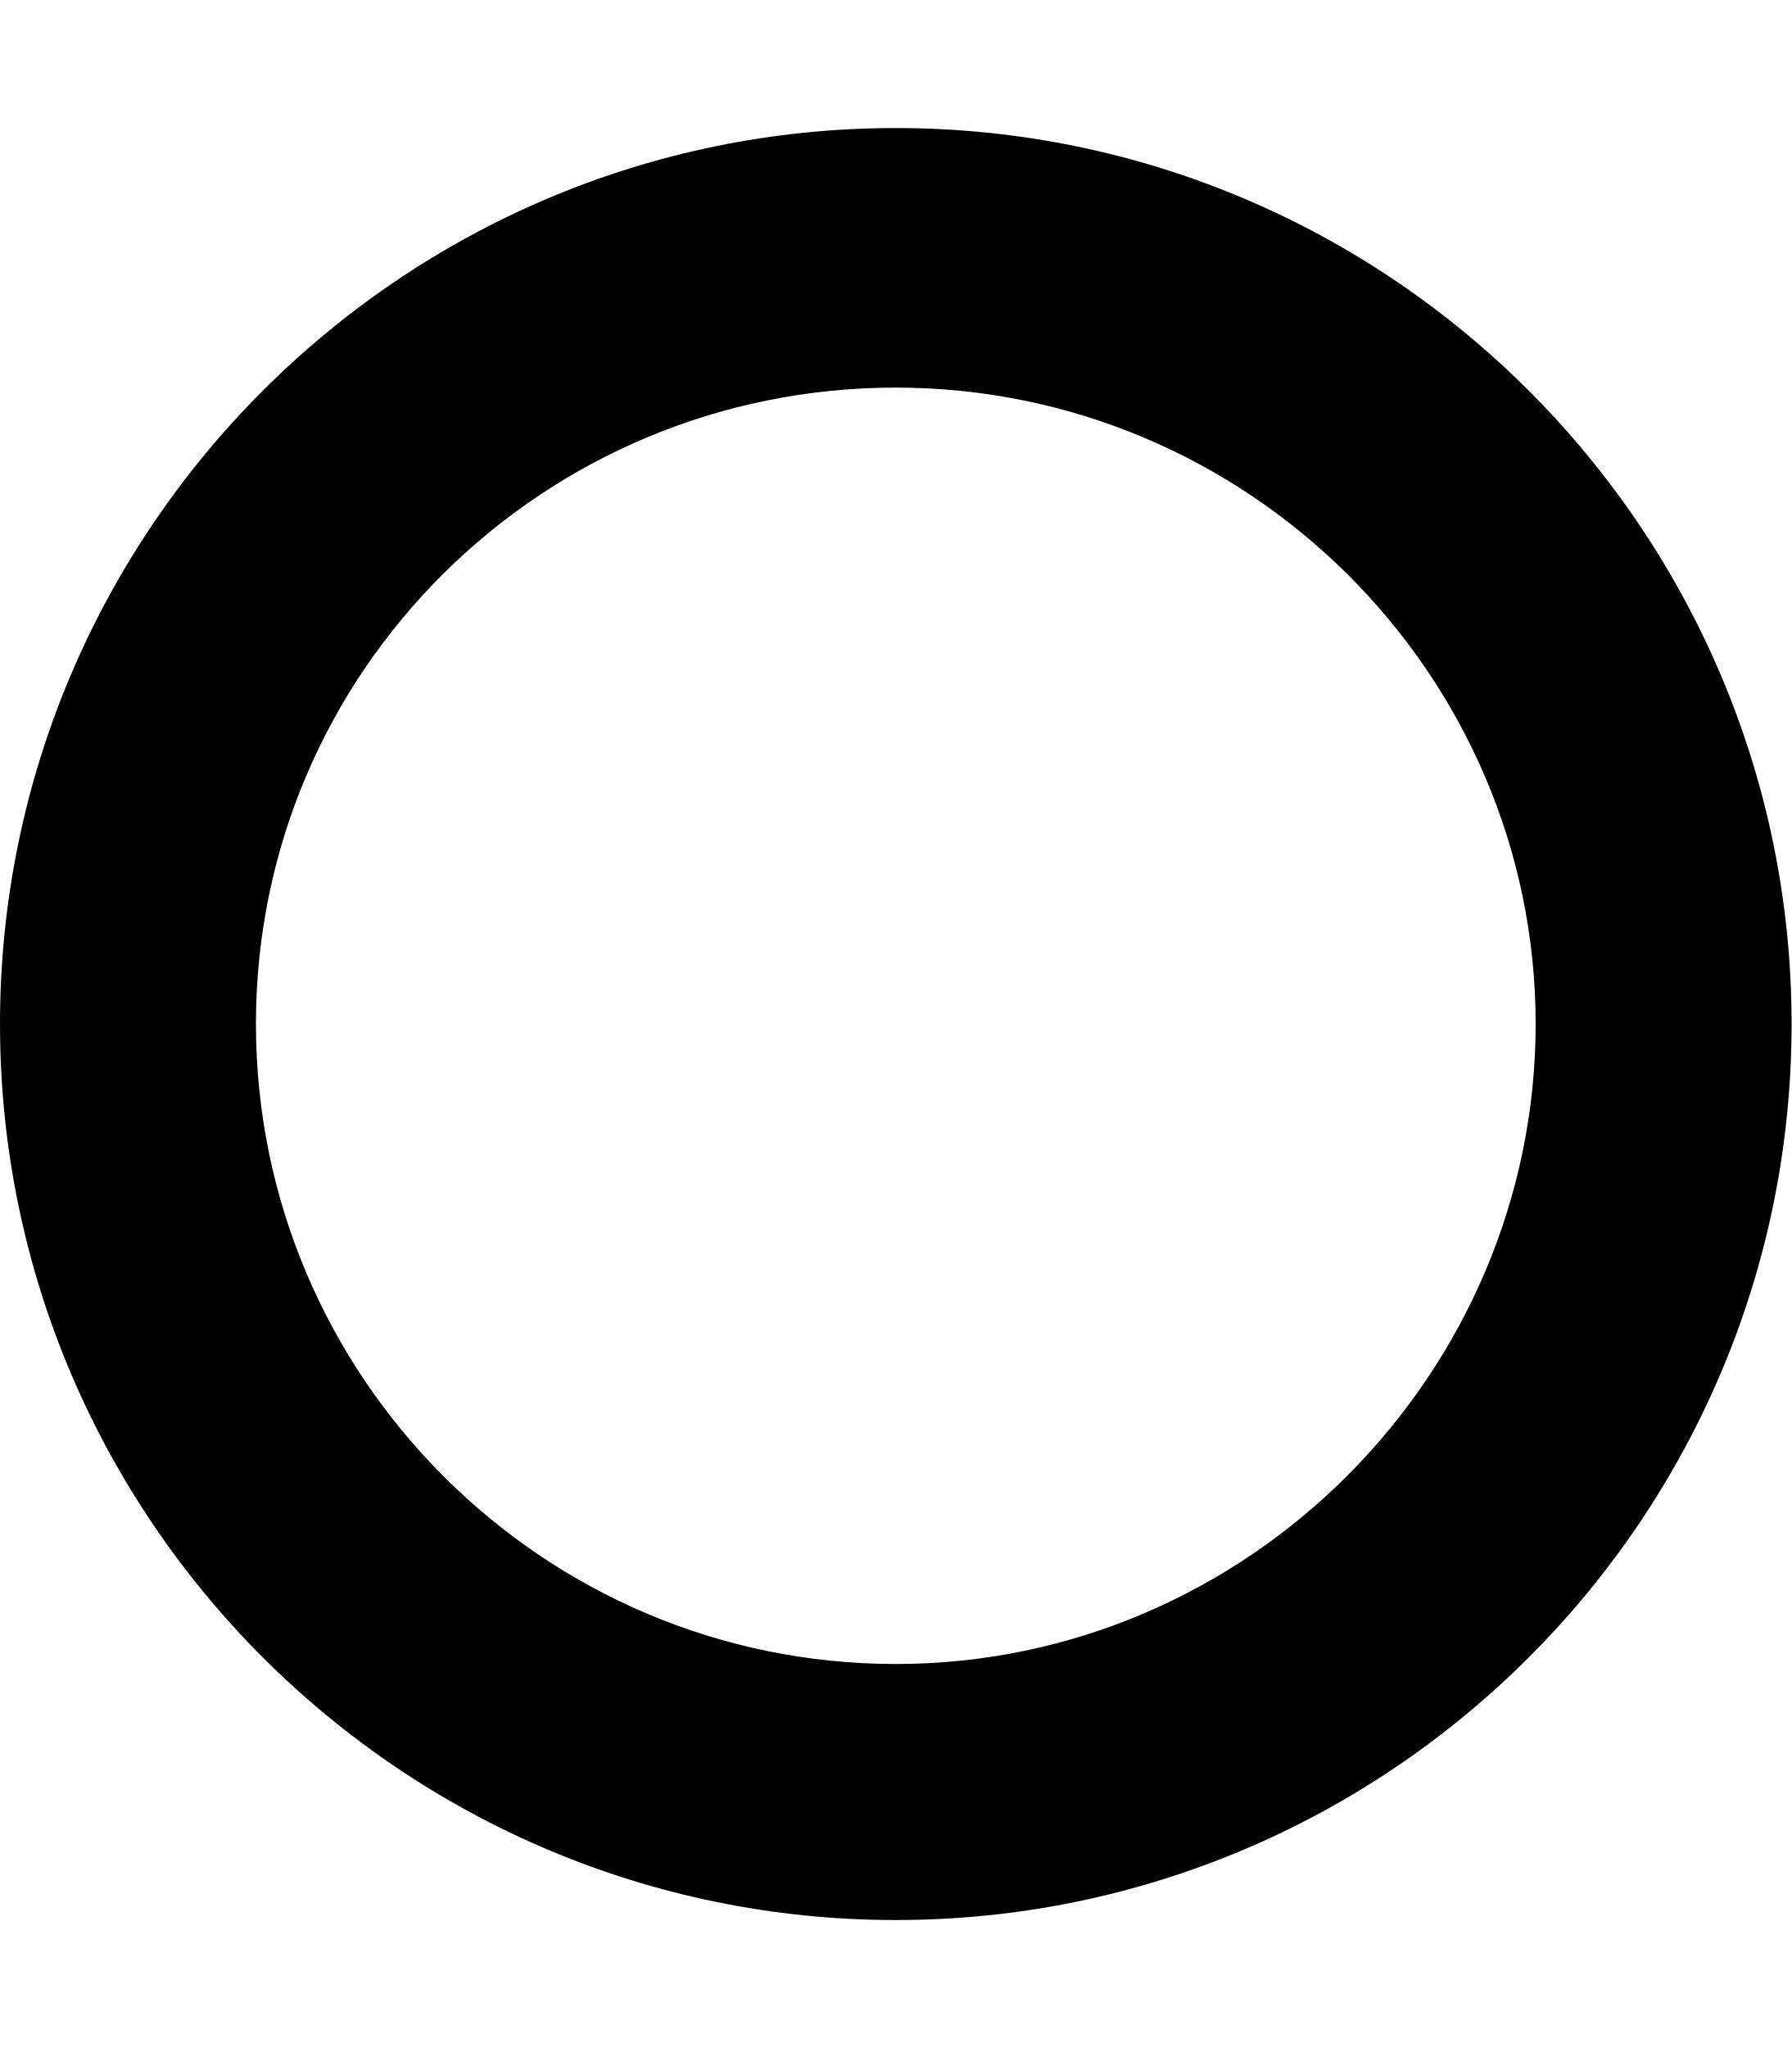
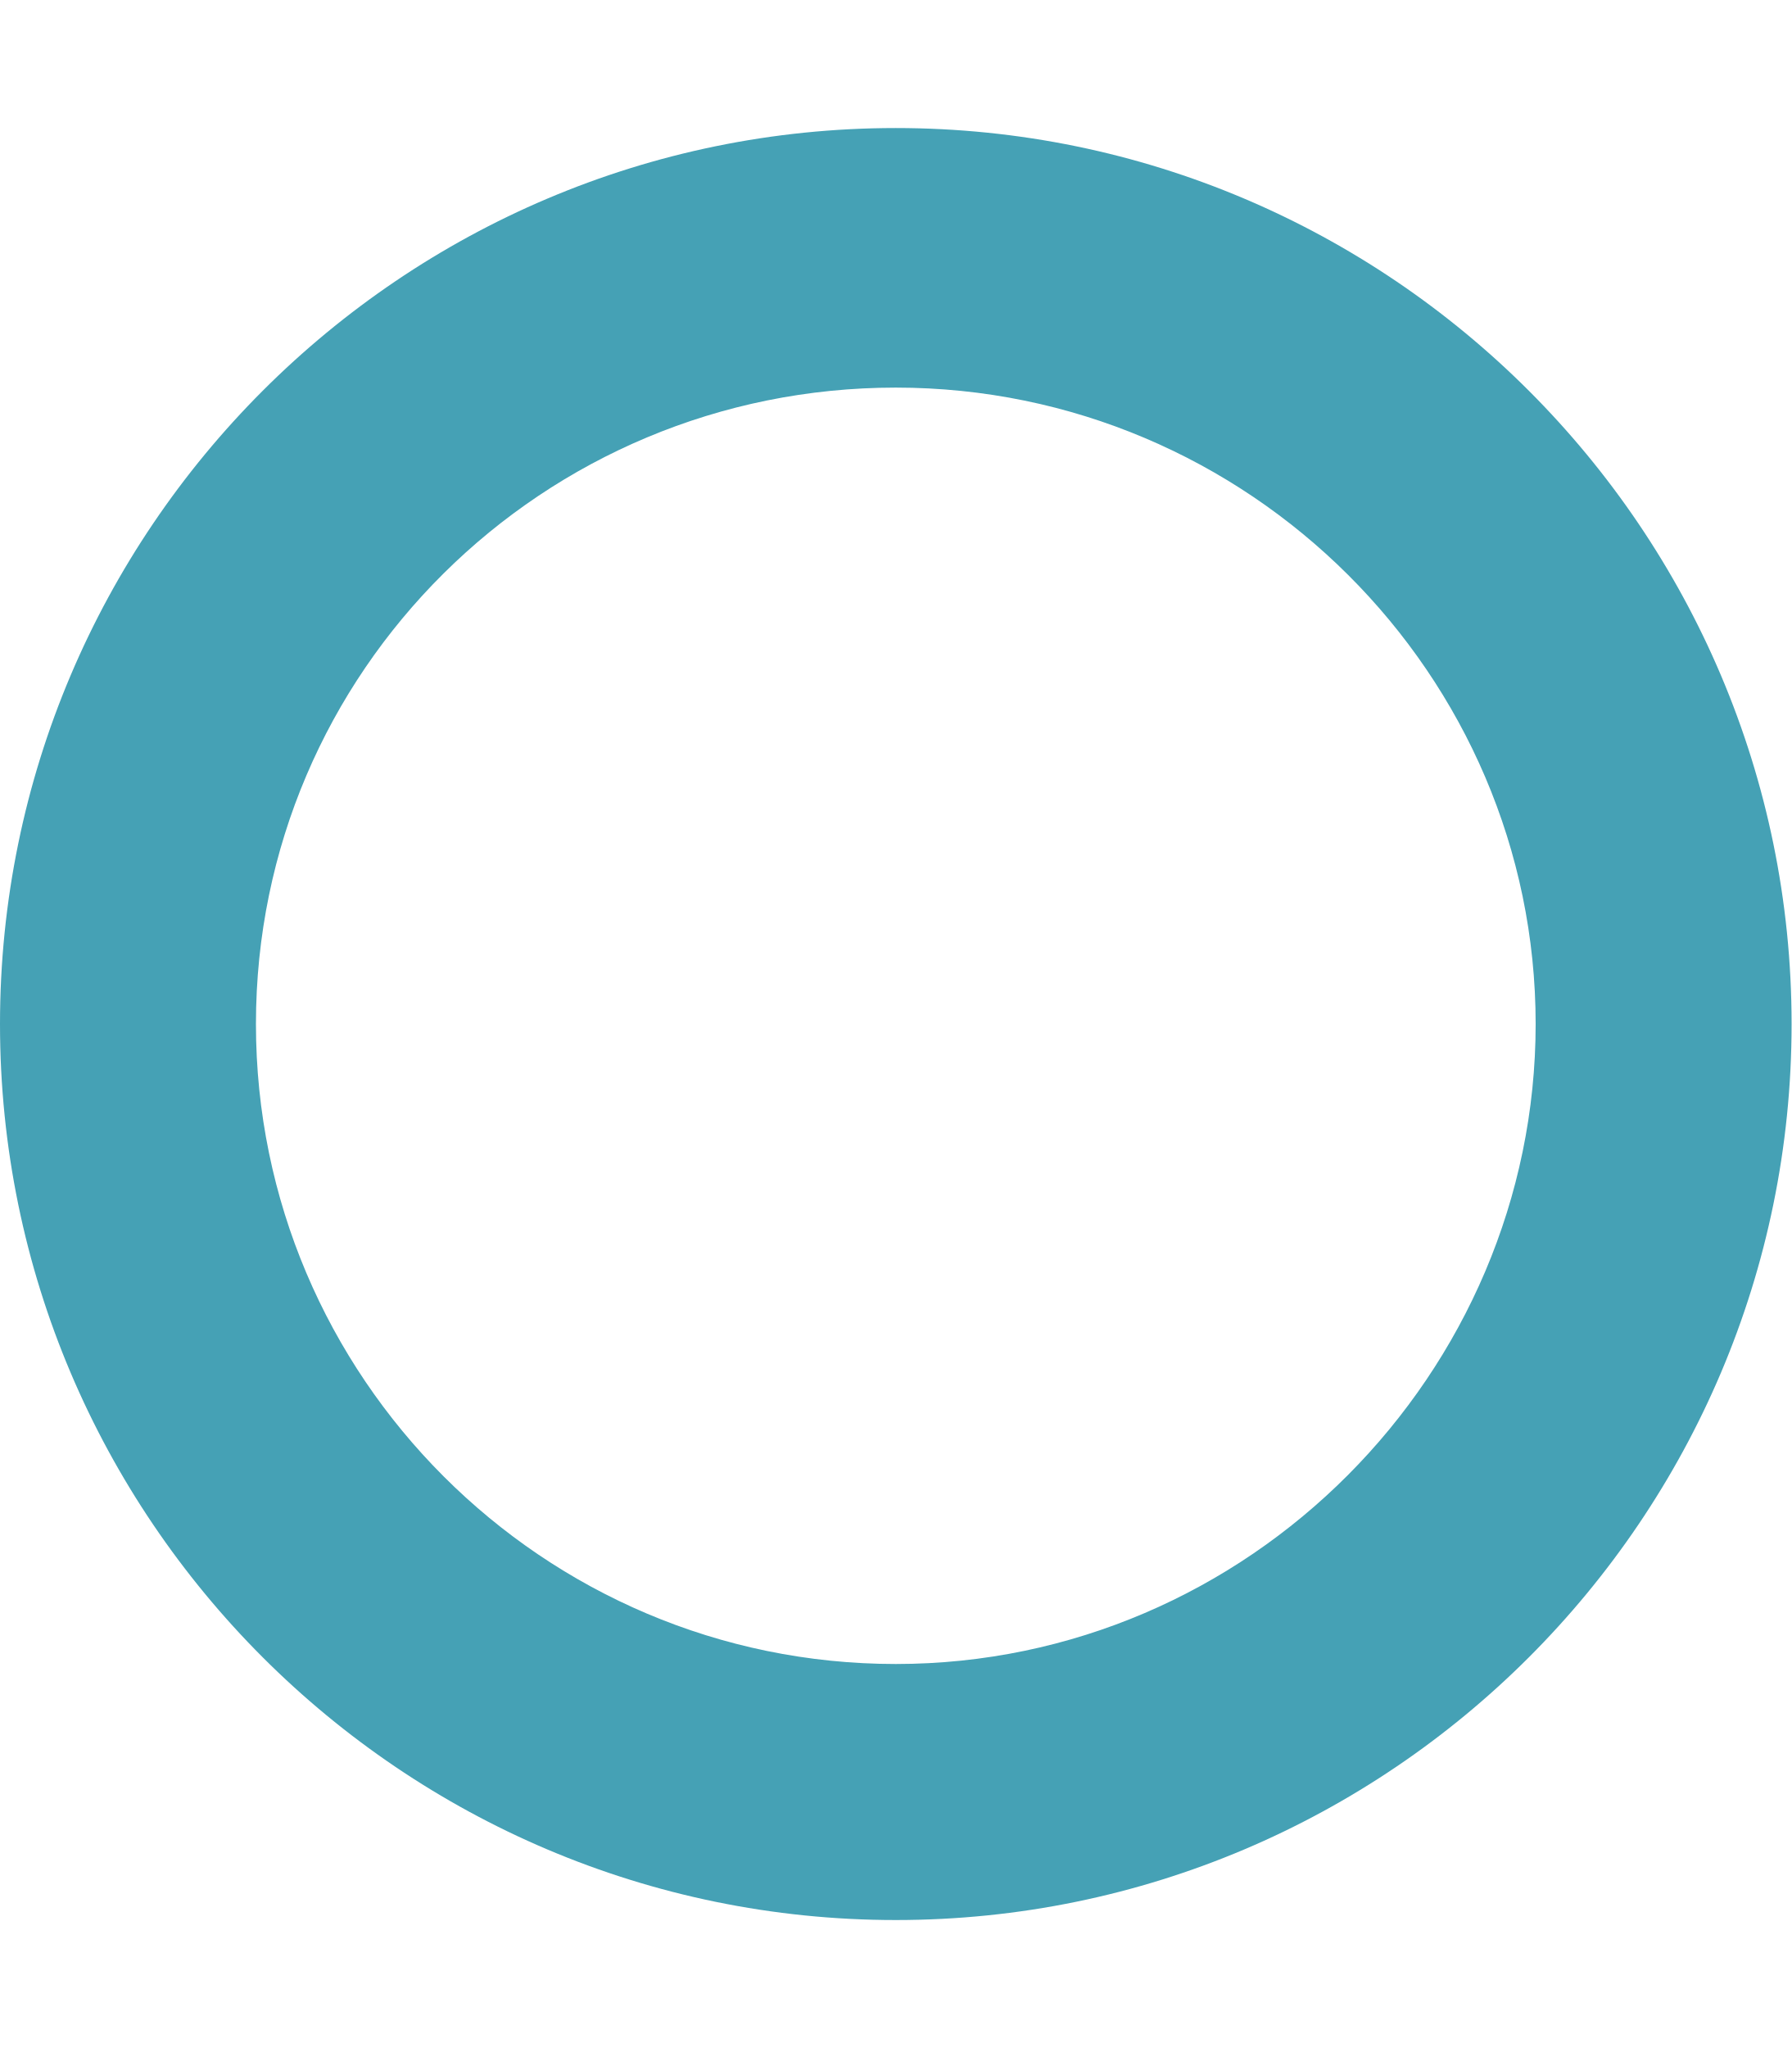
<svg xmlns="http://www.w3.org/2000/svg" viewBox="0 0 448 512">
-   <path d="M224 32.01c-123.5 0-224 100.5-224 224s100.5 224 224 224s224-100.5 224-224S347.5 32.01 224 32.01zM224 416c-88.22 0-160-71.78-160-160s71.78-159.1 160-159.1s160 71.78 160 159.1S312.2 416 224 416z" />
+   <path fill="#45a1b5" d="M224 32.01c-123.5 0-224 100.5-224 224s100.5 224 224 224s224-100.5 224-224S347.5 32.01 224 32.01zM224 416c-88.22 0-160-71.78-160-160s71.78-159.1 160-159.1s160 71.78 160 159.1S312.2 416 224 416z" />
</svg>
